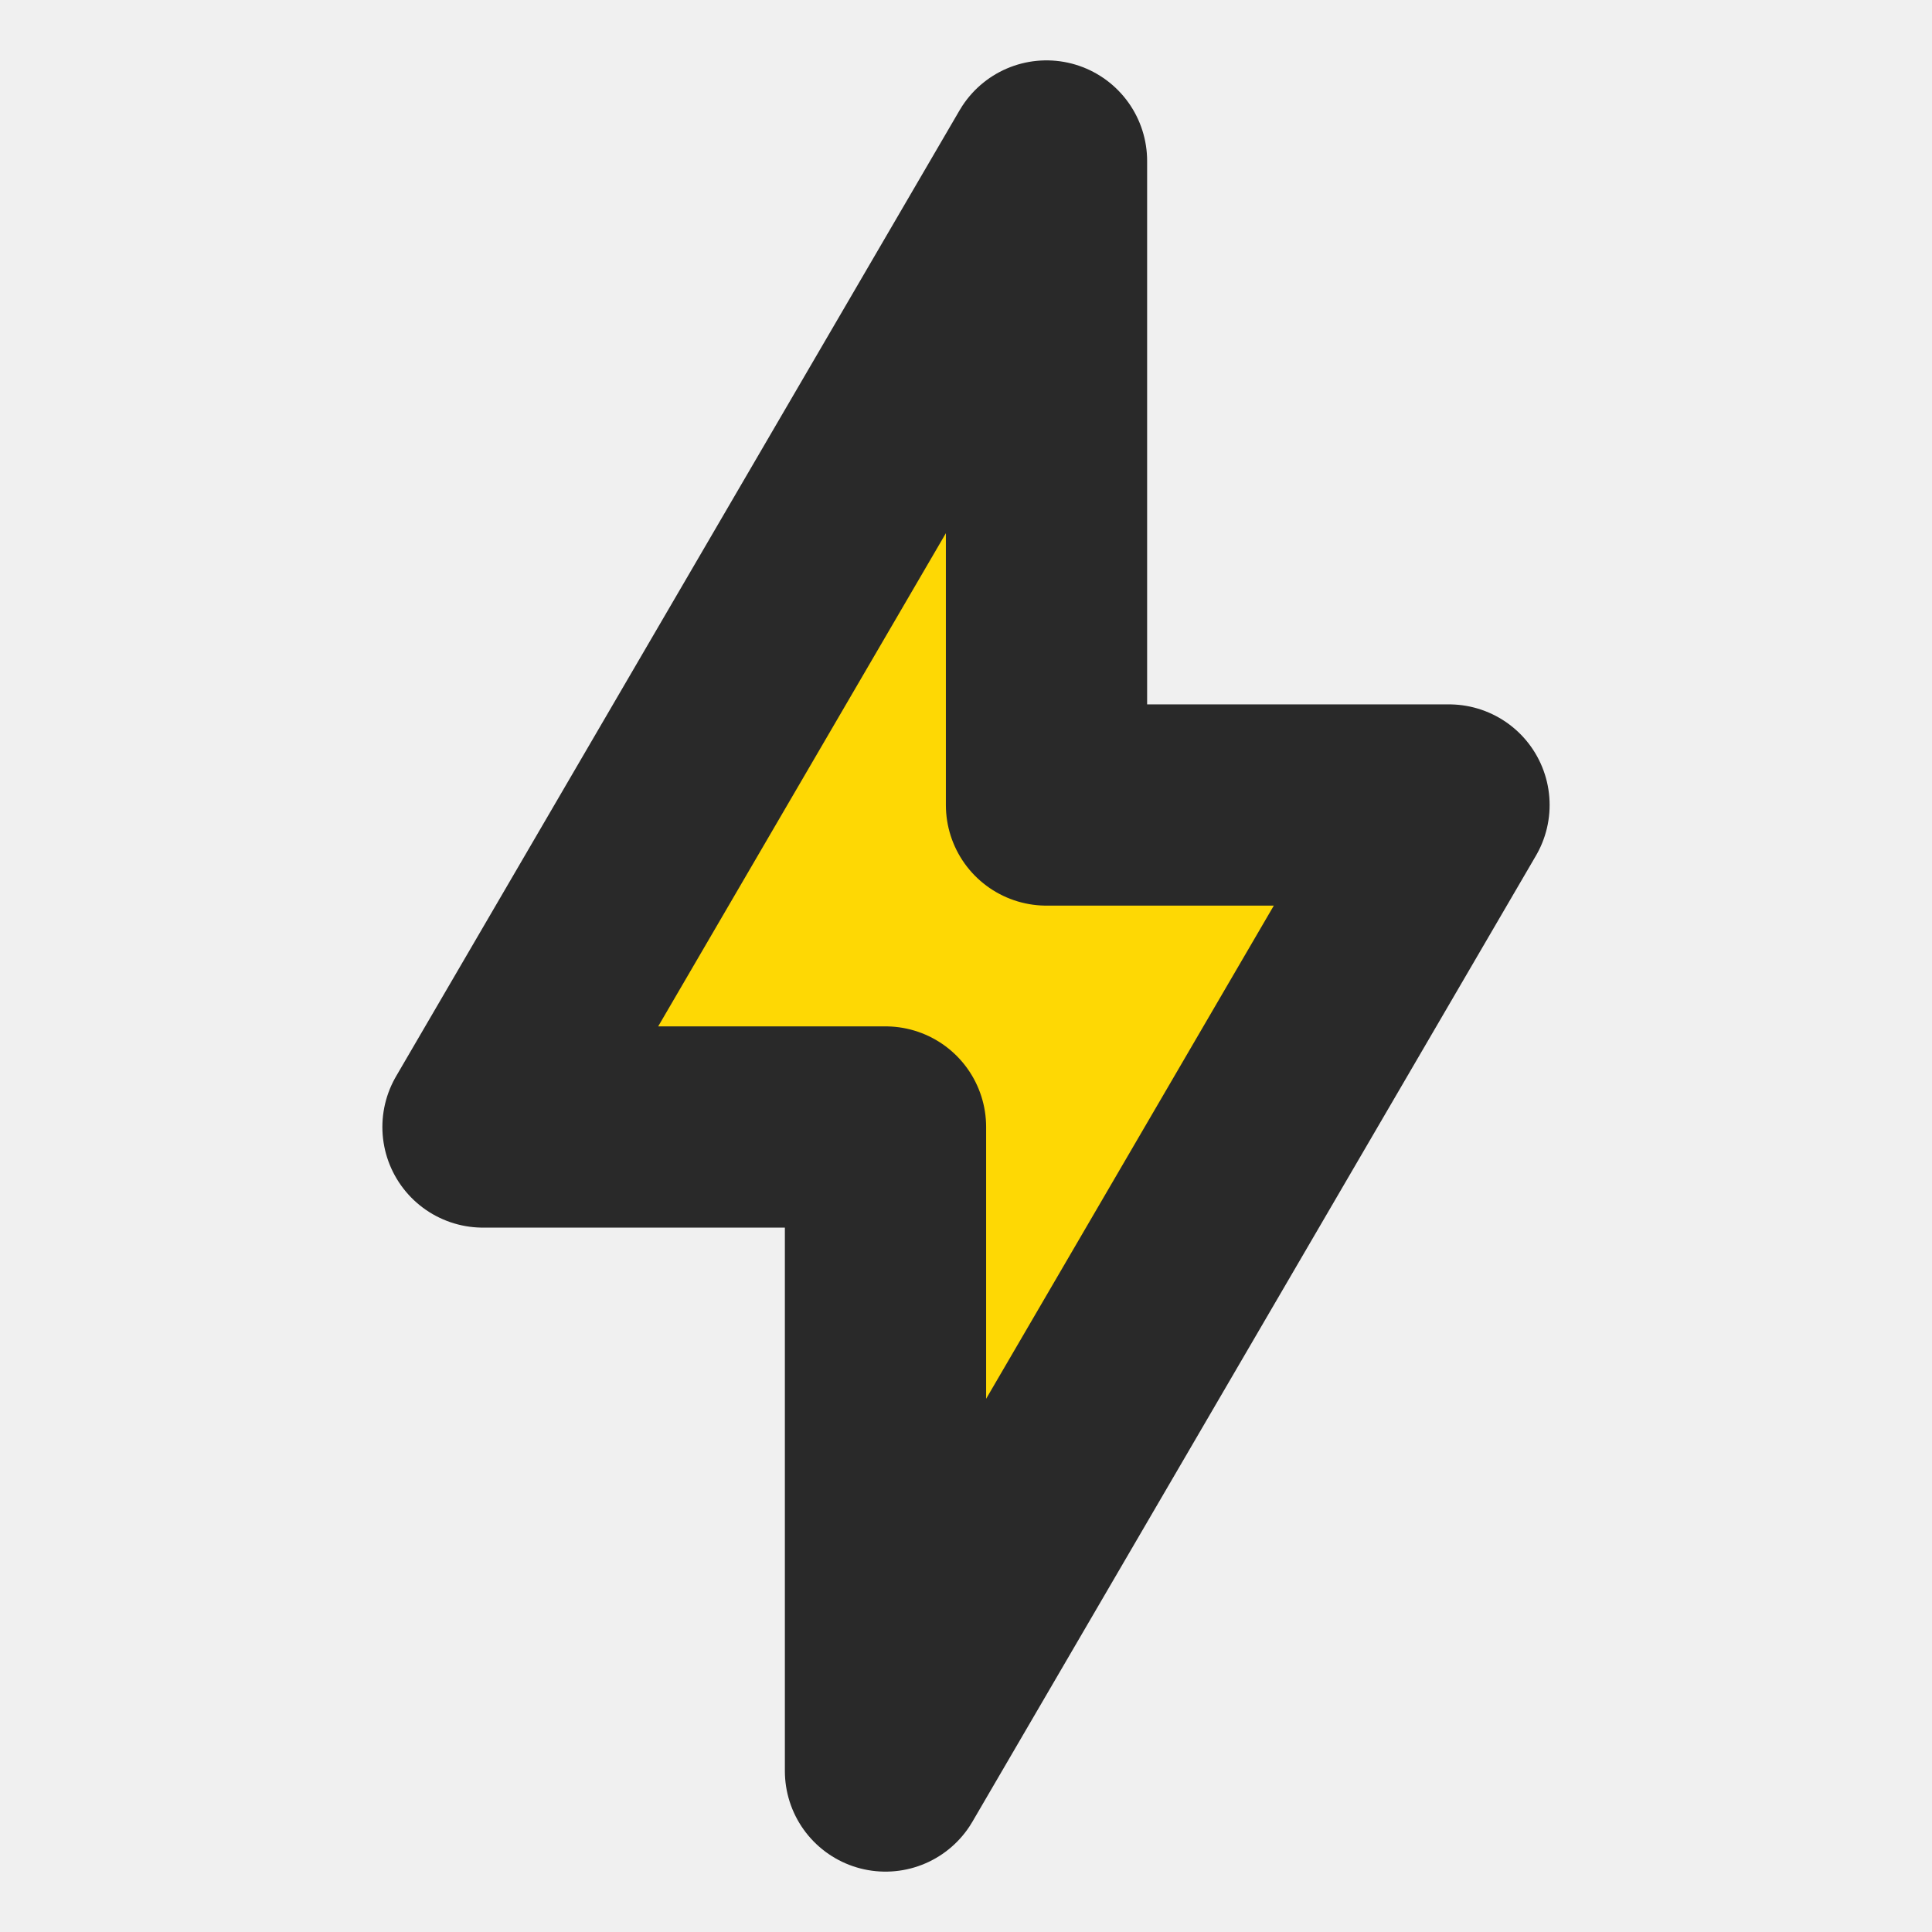
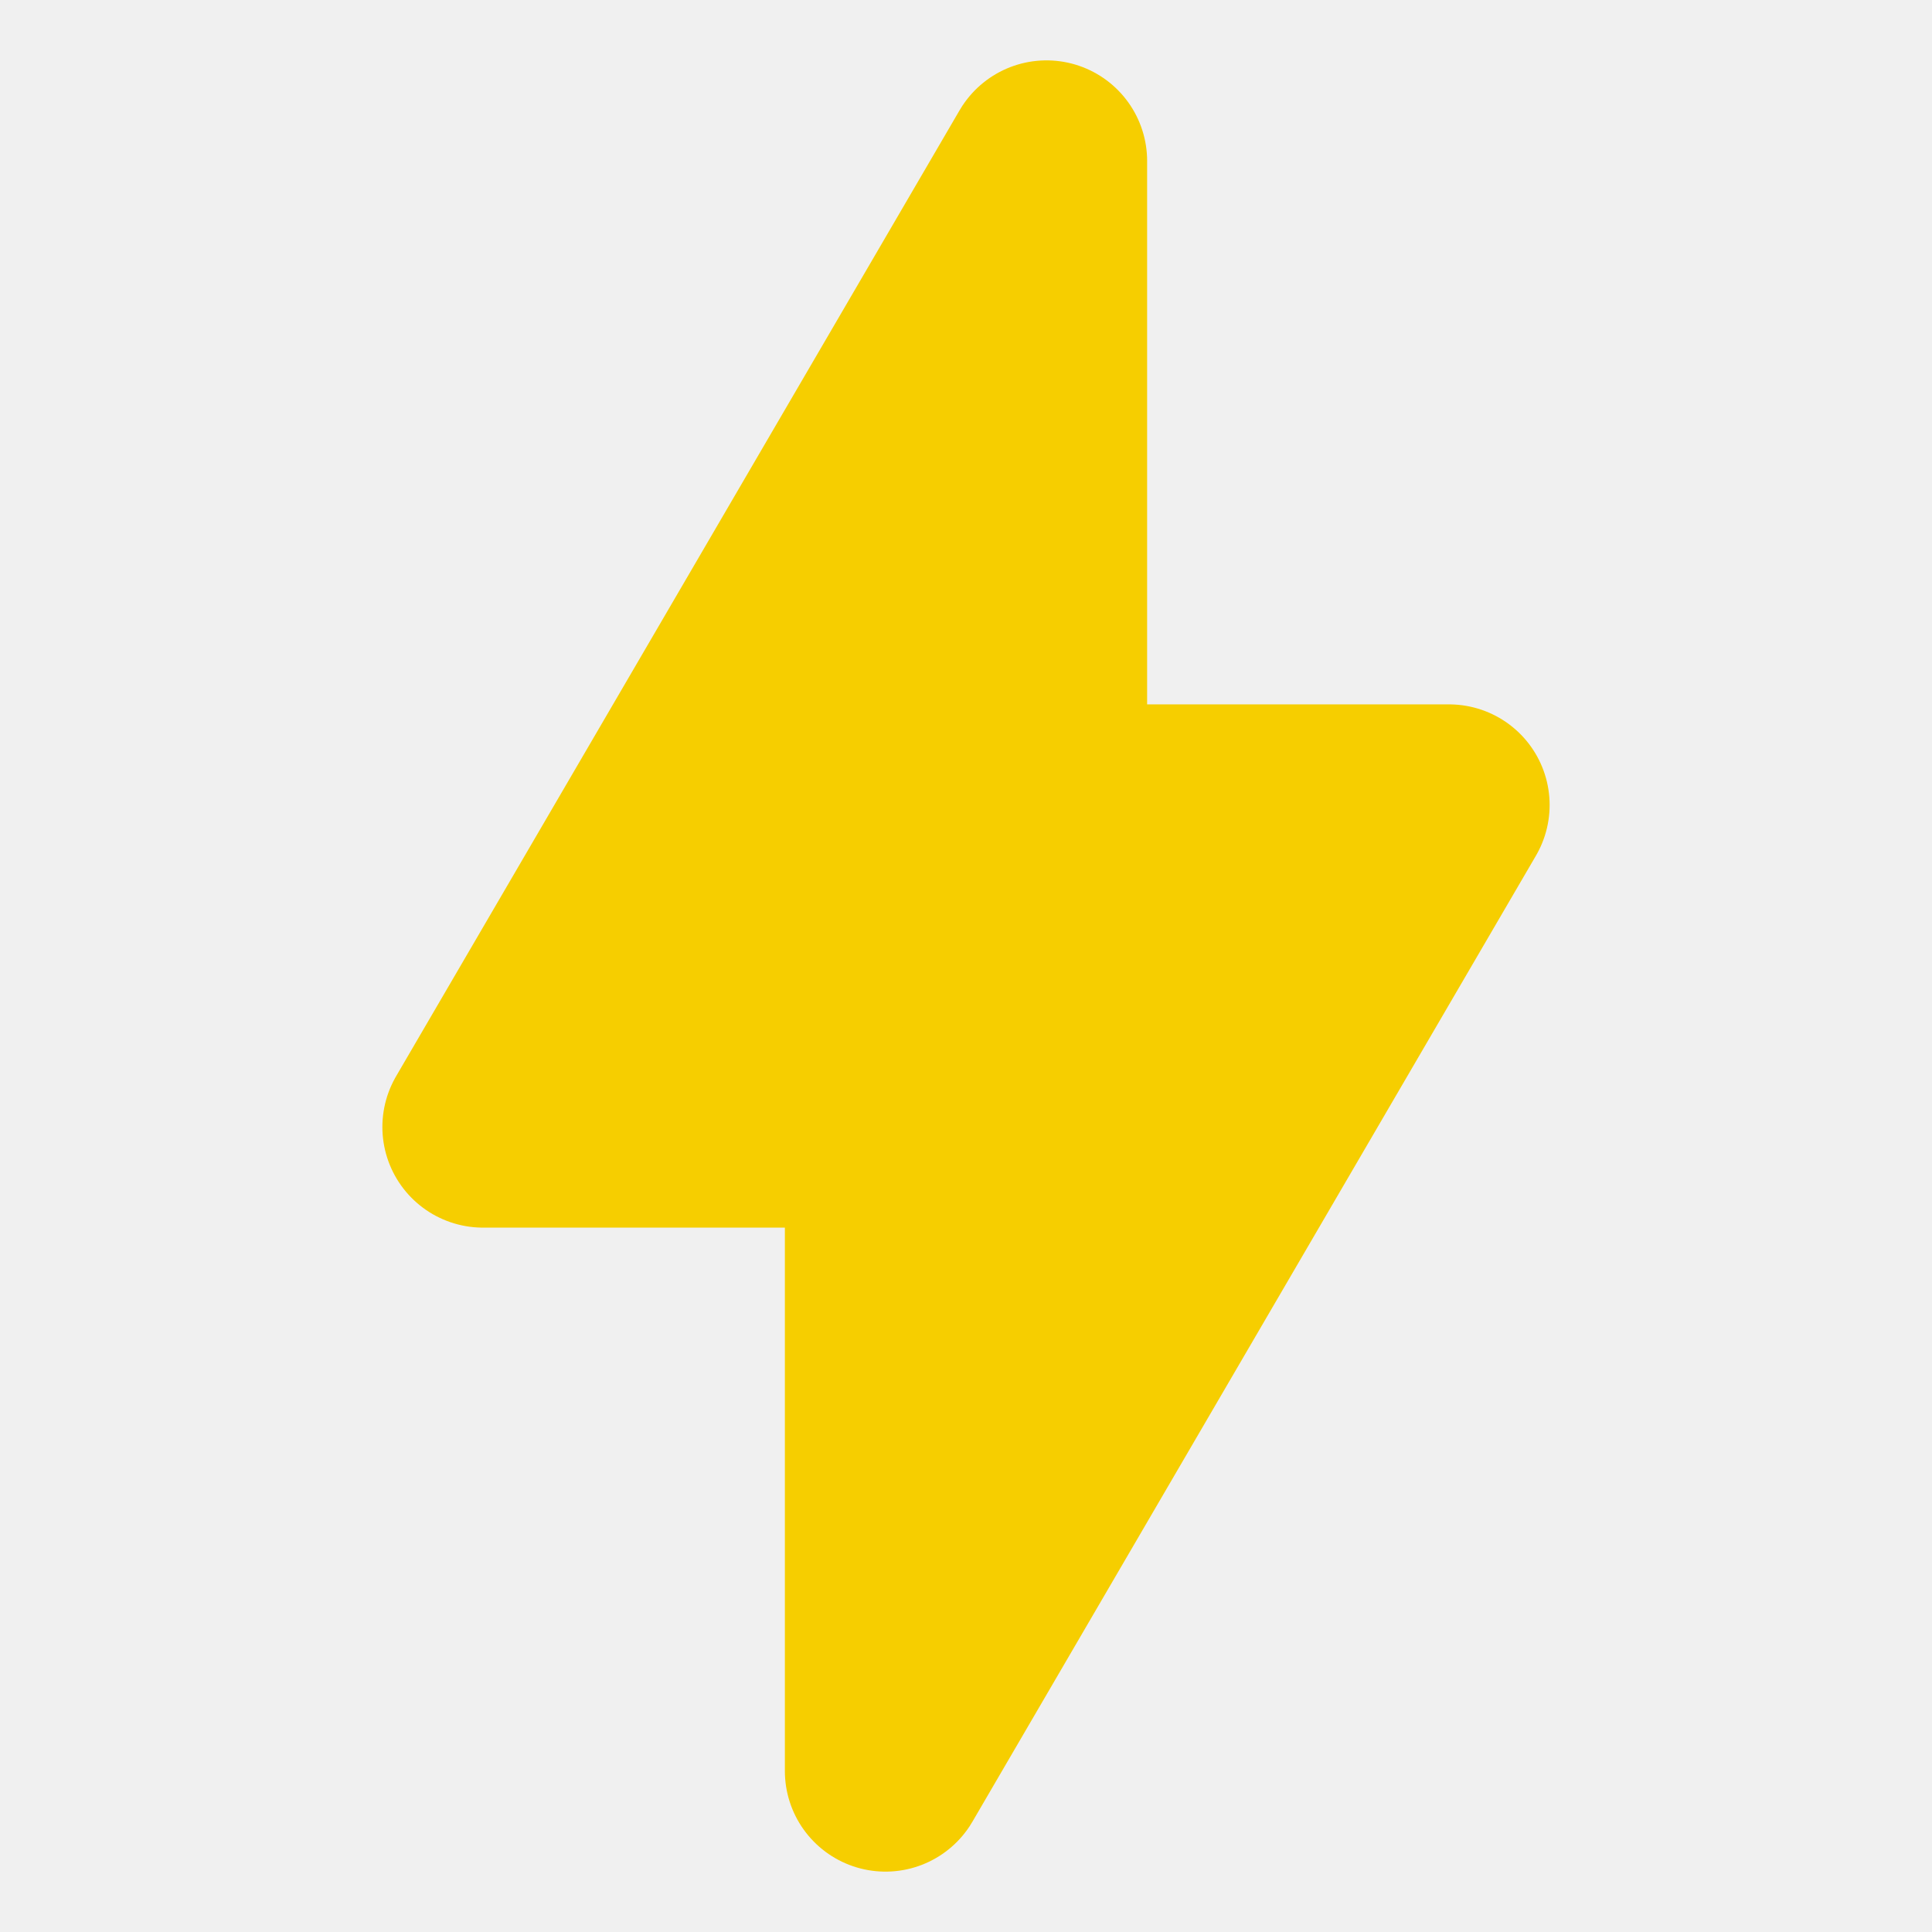
<svg xmlns="http://www.w3.org/2000/svg" width="800px" height="800px" viewBox="0 0 24 24" fill="none" version="1.1" id="svg1">
-   <g clip-path="url(#clip0_429_11034)" id="g1" style="fill-opacity:1;fill:#fed804">
-     <path d="M6 14L13 2V10H18L11 22V14H6Z" stroke="#292929" stroke-width="2.5" stroke-linejoin="round" id="path1" style="fill-opacity:1;fill:#fed804" />
+   <g clip-path="url(#clip0_429_11034)" id="g1" style="fill-opacity:1;fill:#f6ce00;stroke:#f6ce00;stroke-opacity:1">
+     <path d="M6 14L13 2V10H18L11 22V14H6Z" stroke="#292929" stroke-width="2.5" stroke-linejoin="round" id="path1" style="fill-opacity:1;fill:#f6ce00;stroke:#f6ce00;stroke-opacity:1" />
  </g>
  <defs id="defs1">
    <clipPath id="clip0_429_11034">
      <rect width="24" height="24" fill="white" id="rect1" />
    </clipPath>
  </defs>
</svg>
